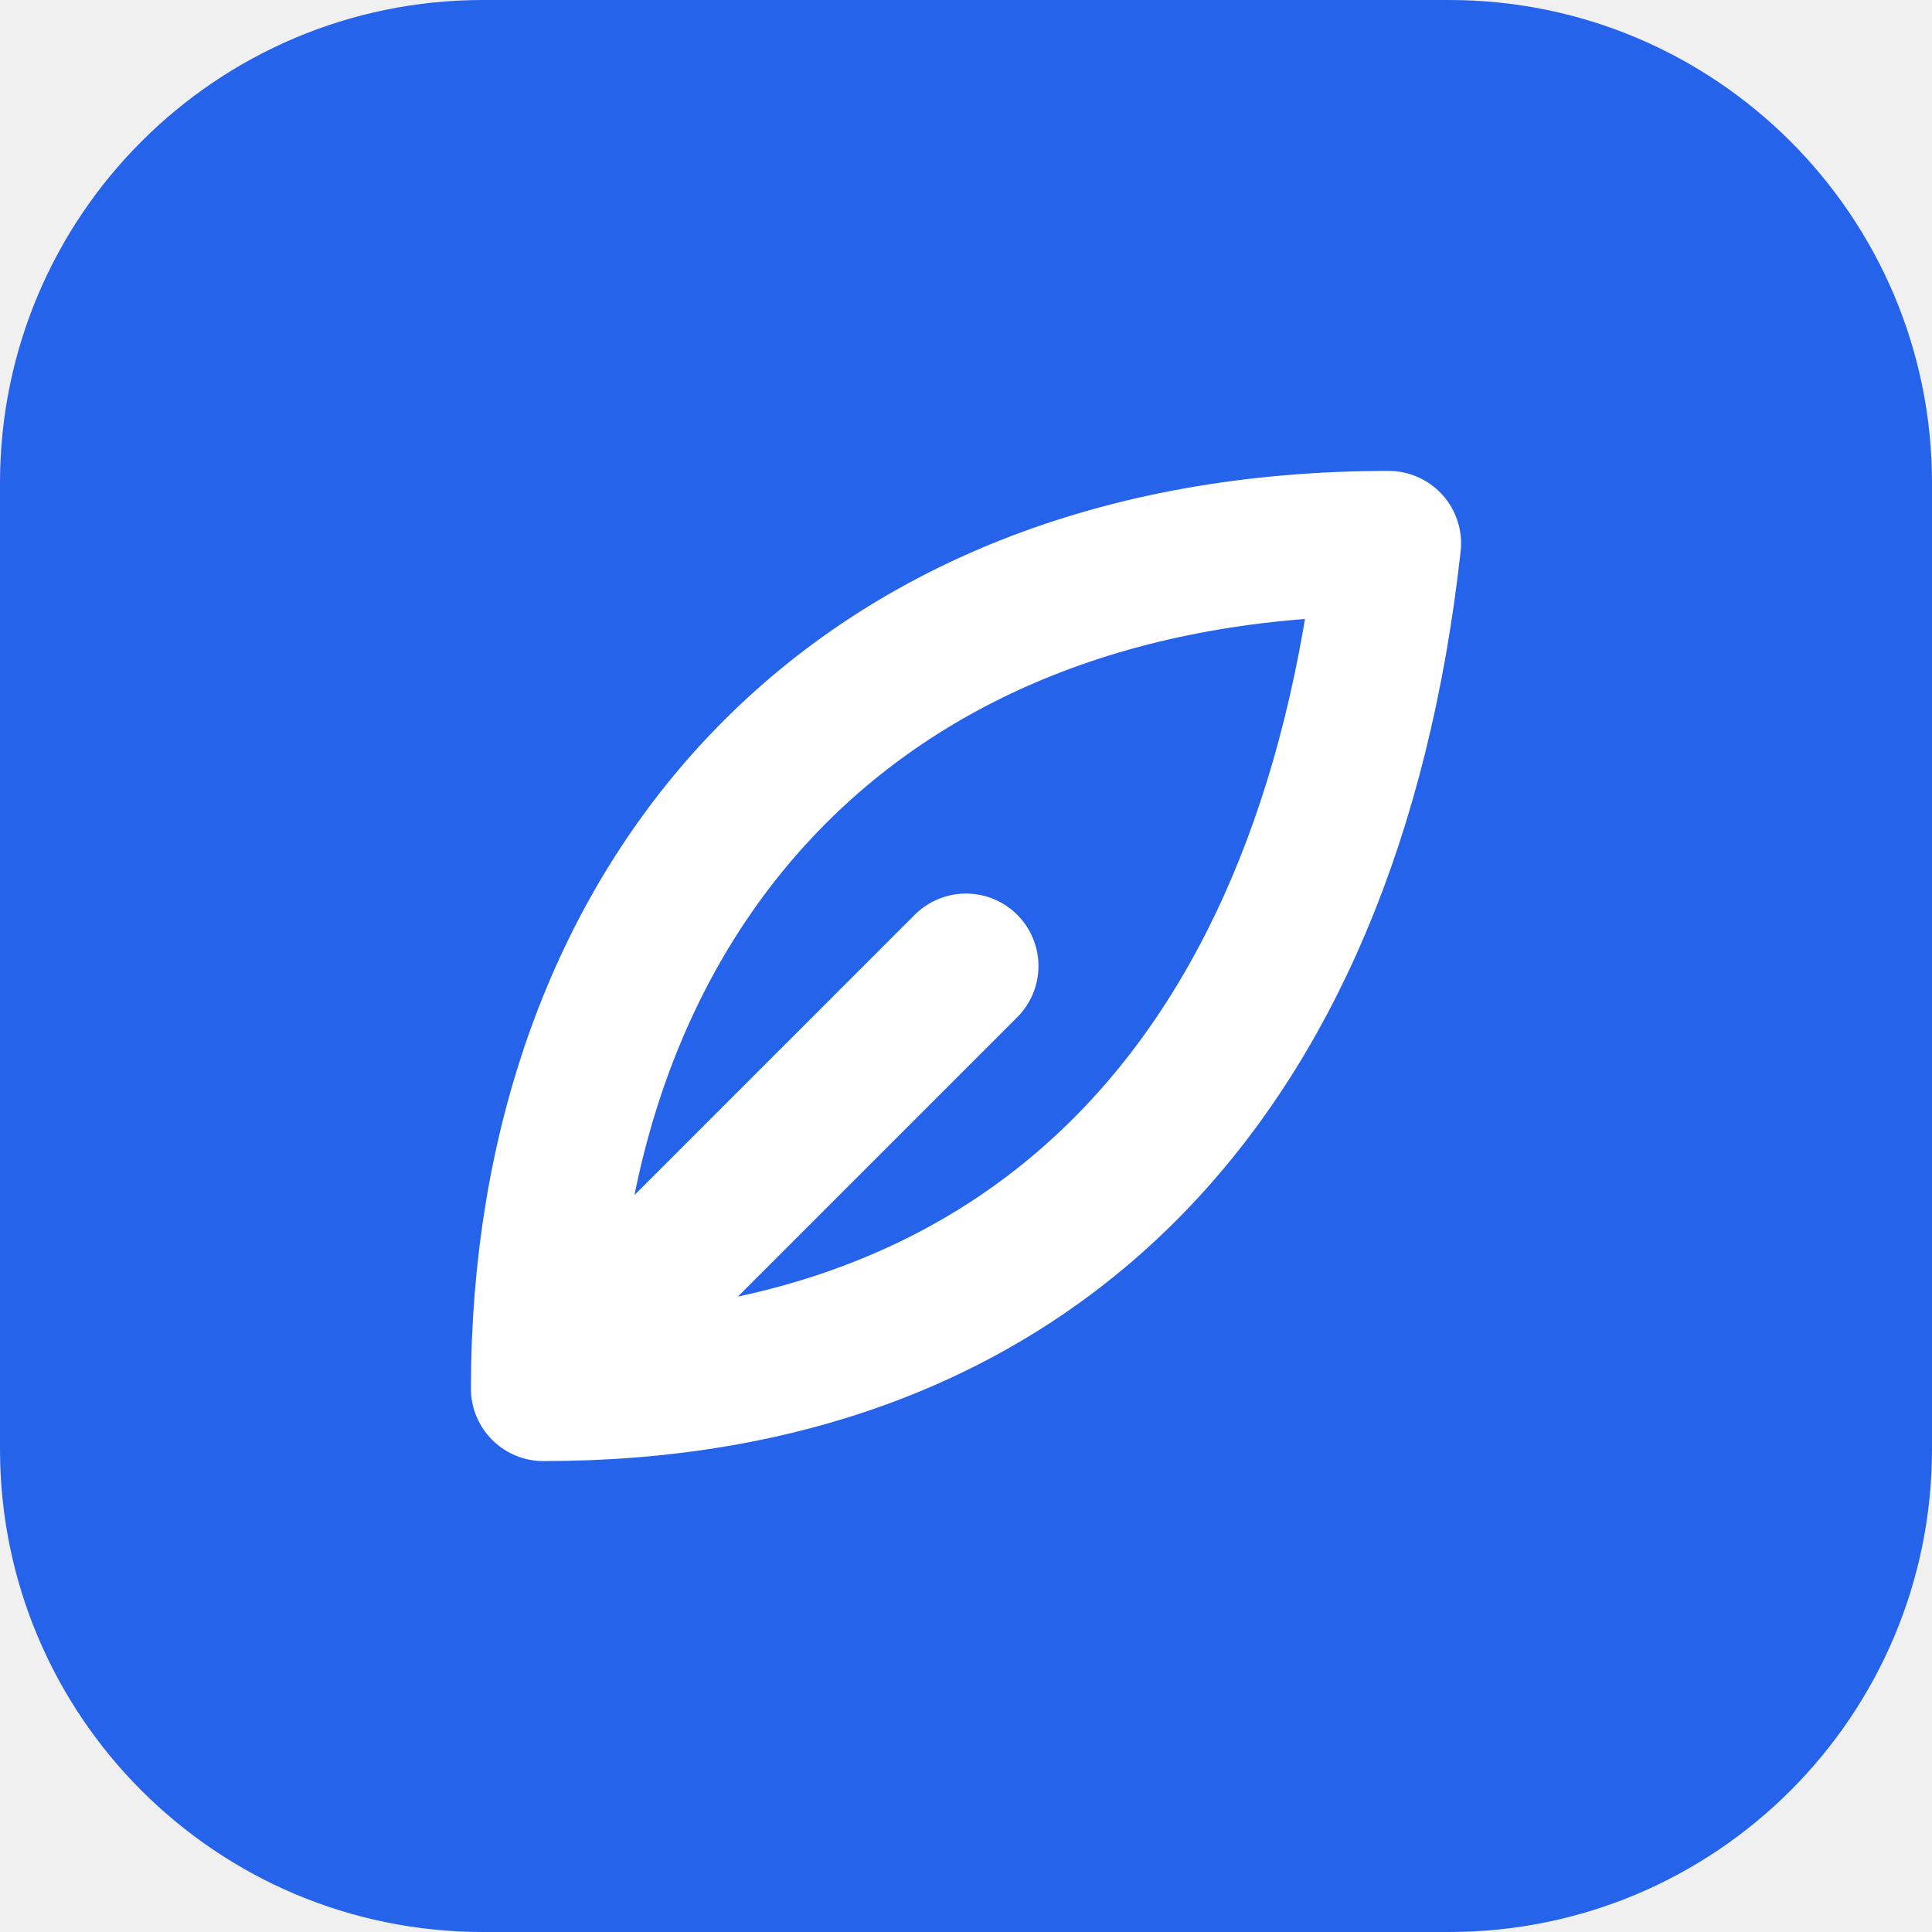
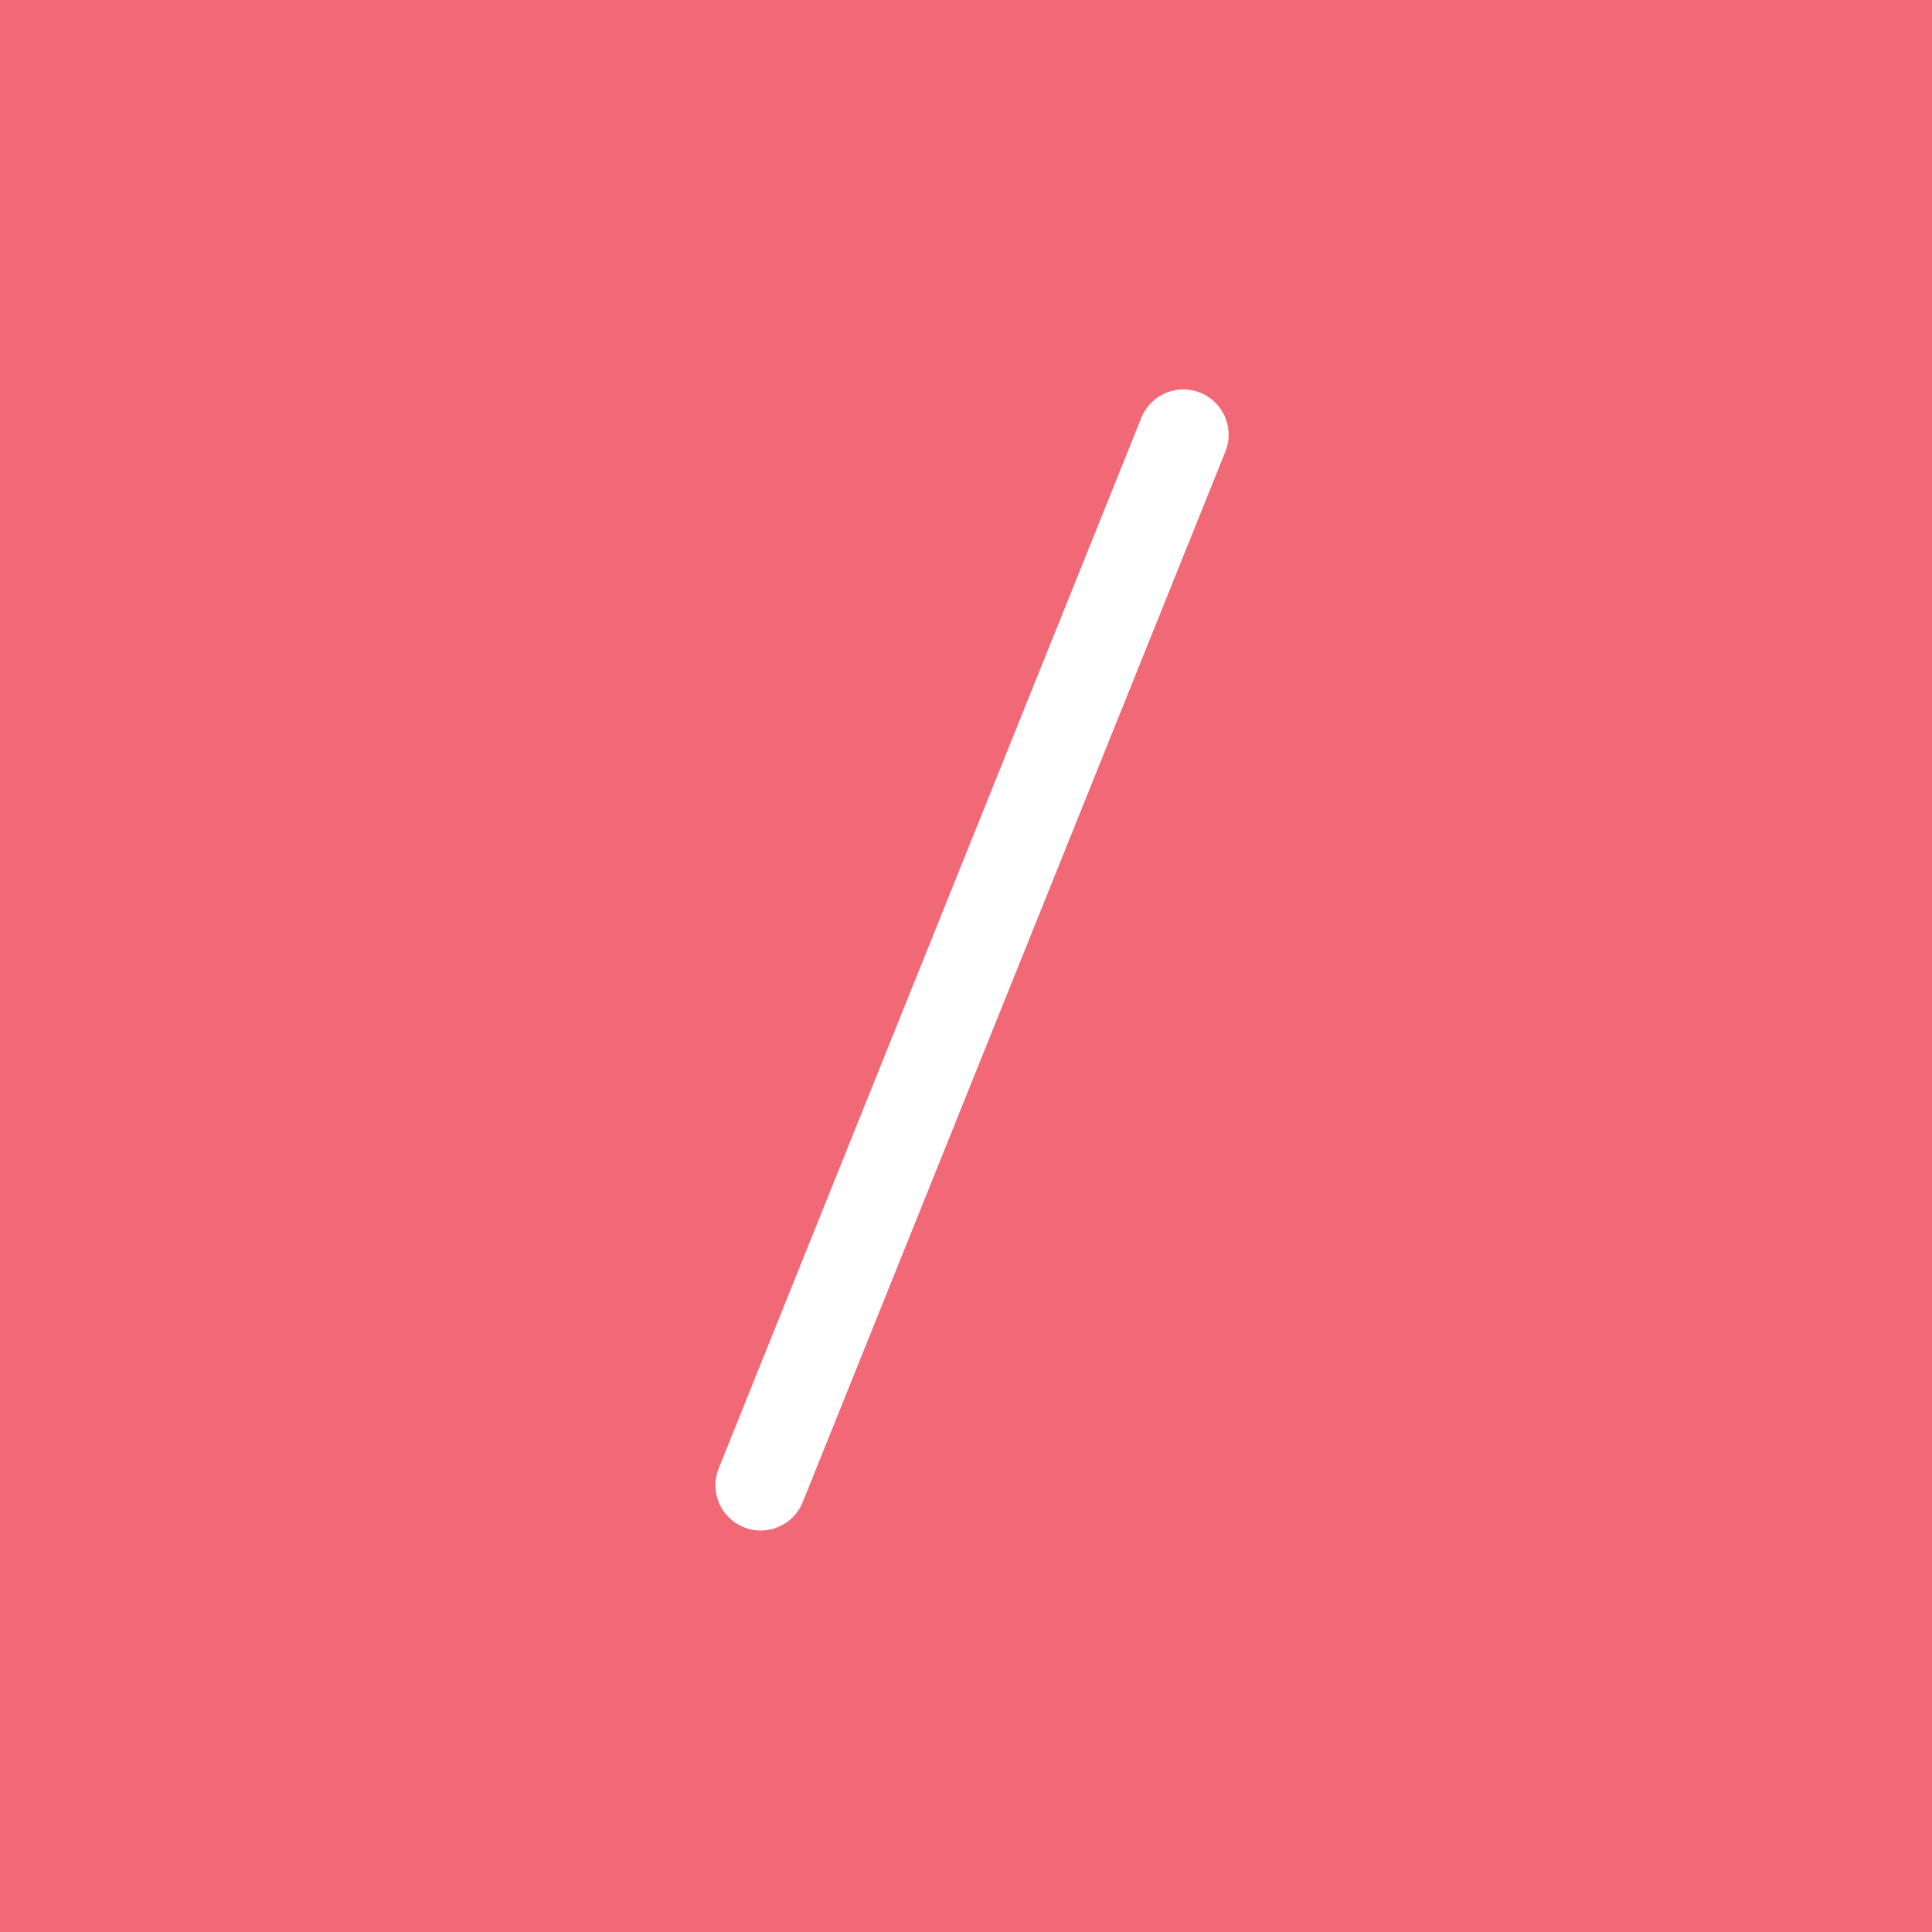
<svg xmlns="http://www.w3.org/2000/svg" viewBox="0 0 32 32">
-   <rect width="32" height="32" rx="8" fill="#2563EB" />
-   <path d="M9 23c0-8 5-14 14-14-1 9-6 14-14 14Zm0 0 7-7" stroke="#fff" stroke-width="2.4" fill="none" stroke-linecap="round" stroke-linejoin="round" />
+   <rect width="32" height="32" fill="#F16977" />
+   <path d="M19.6 7.2 12.6 24.6" stroke="#fff" stroke-width="1.5" stroke-linecap="round" />
</svg>
